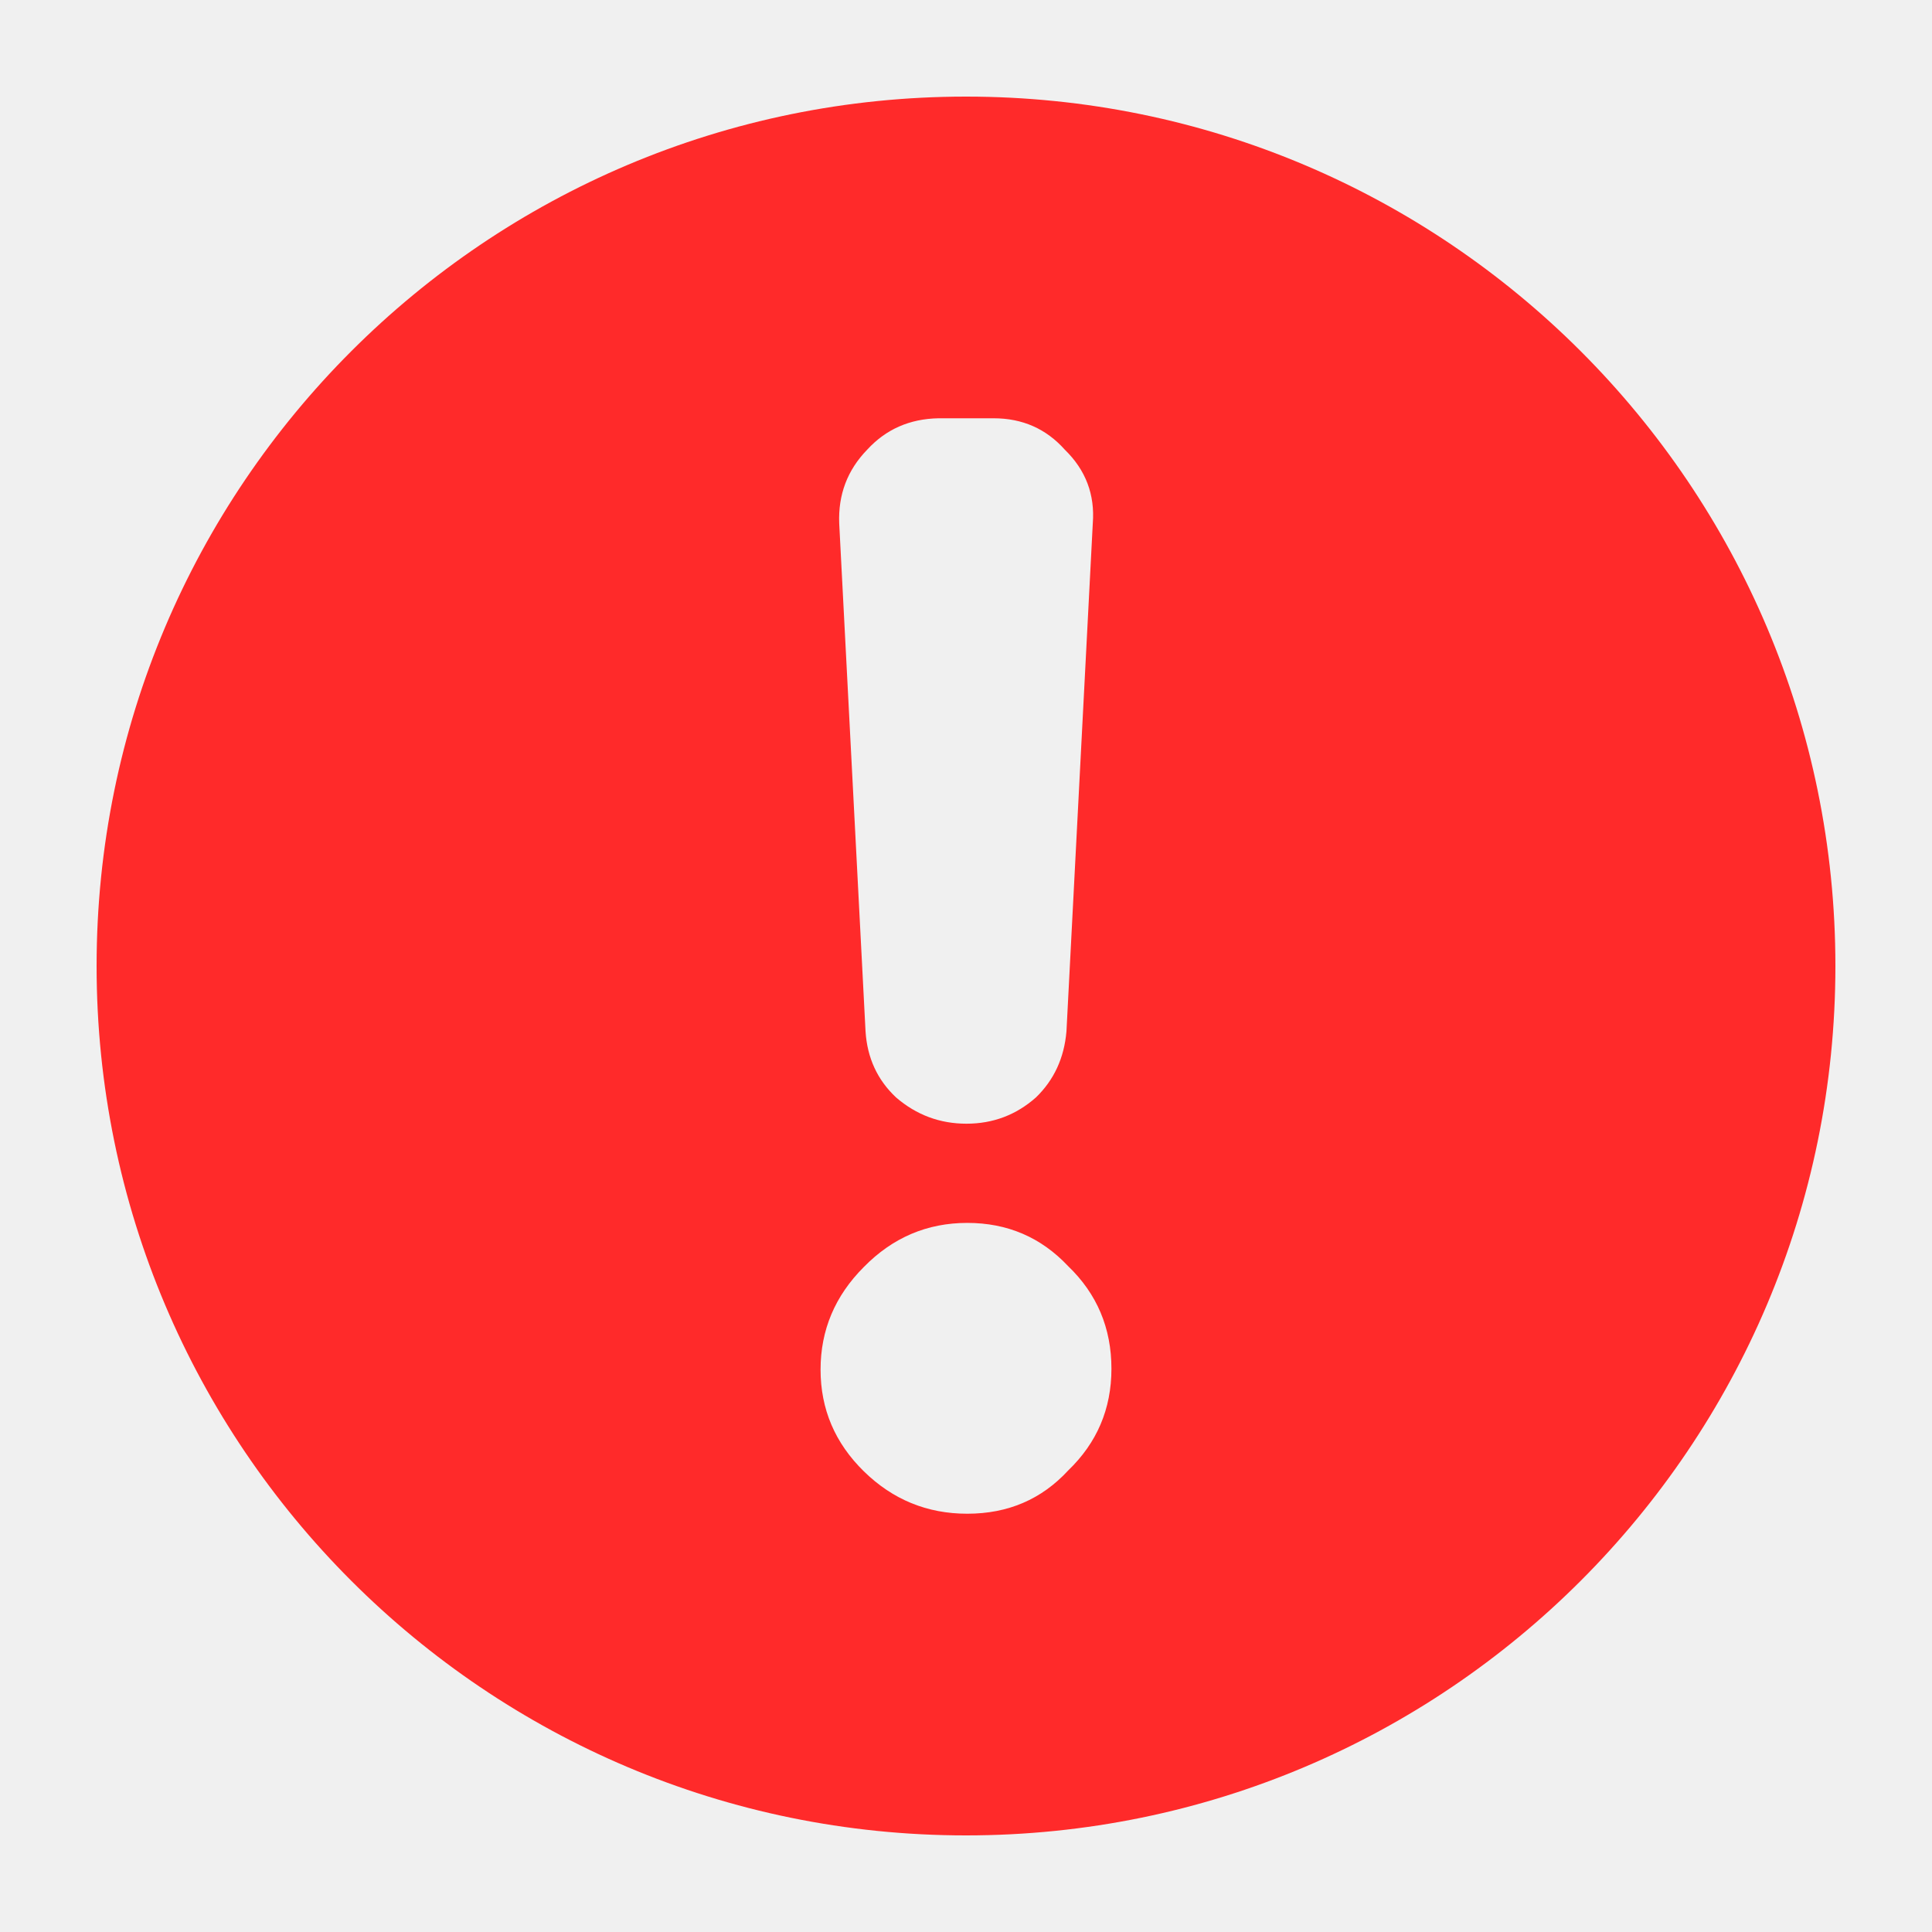
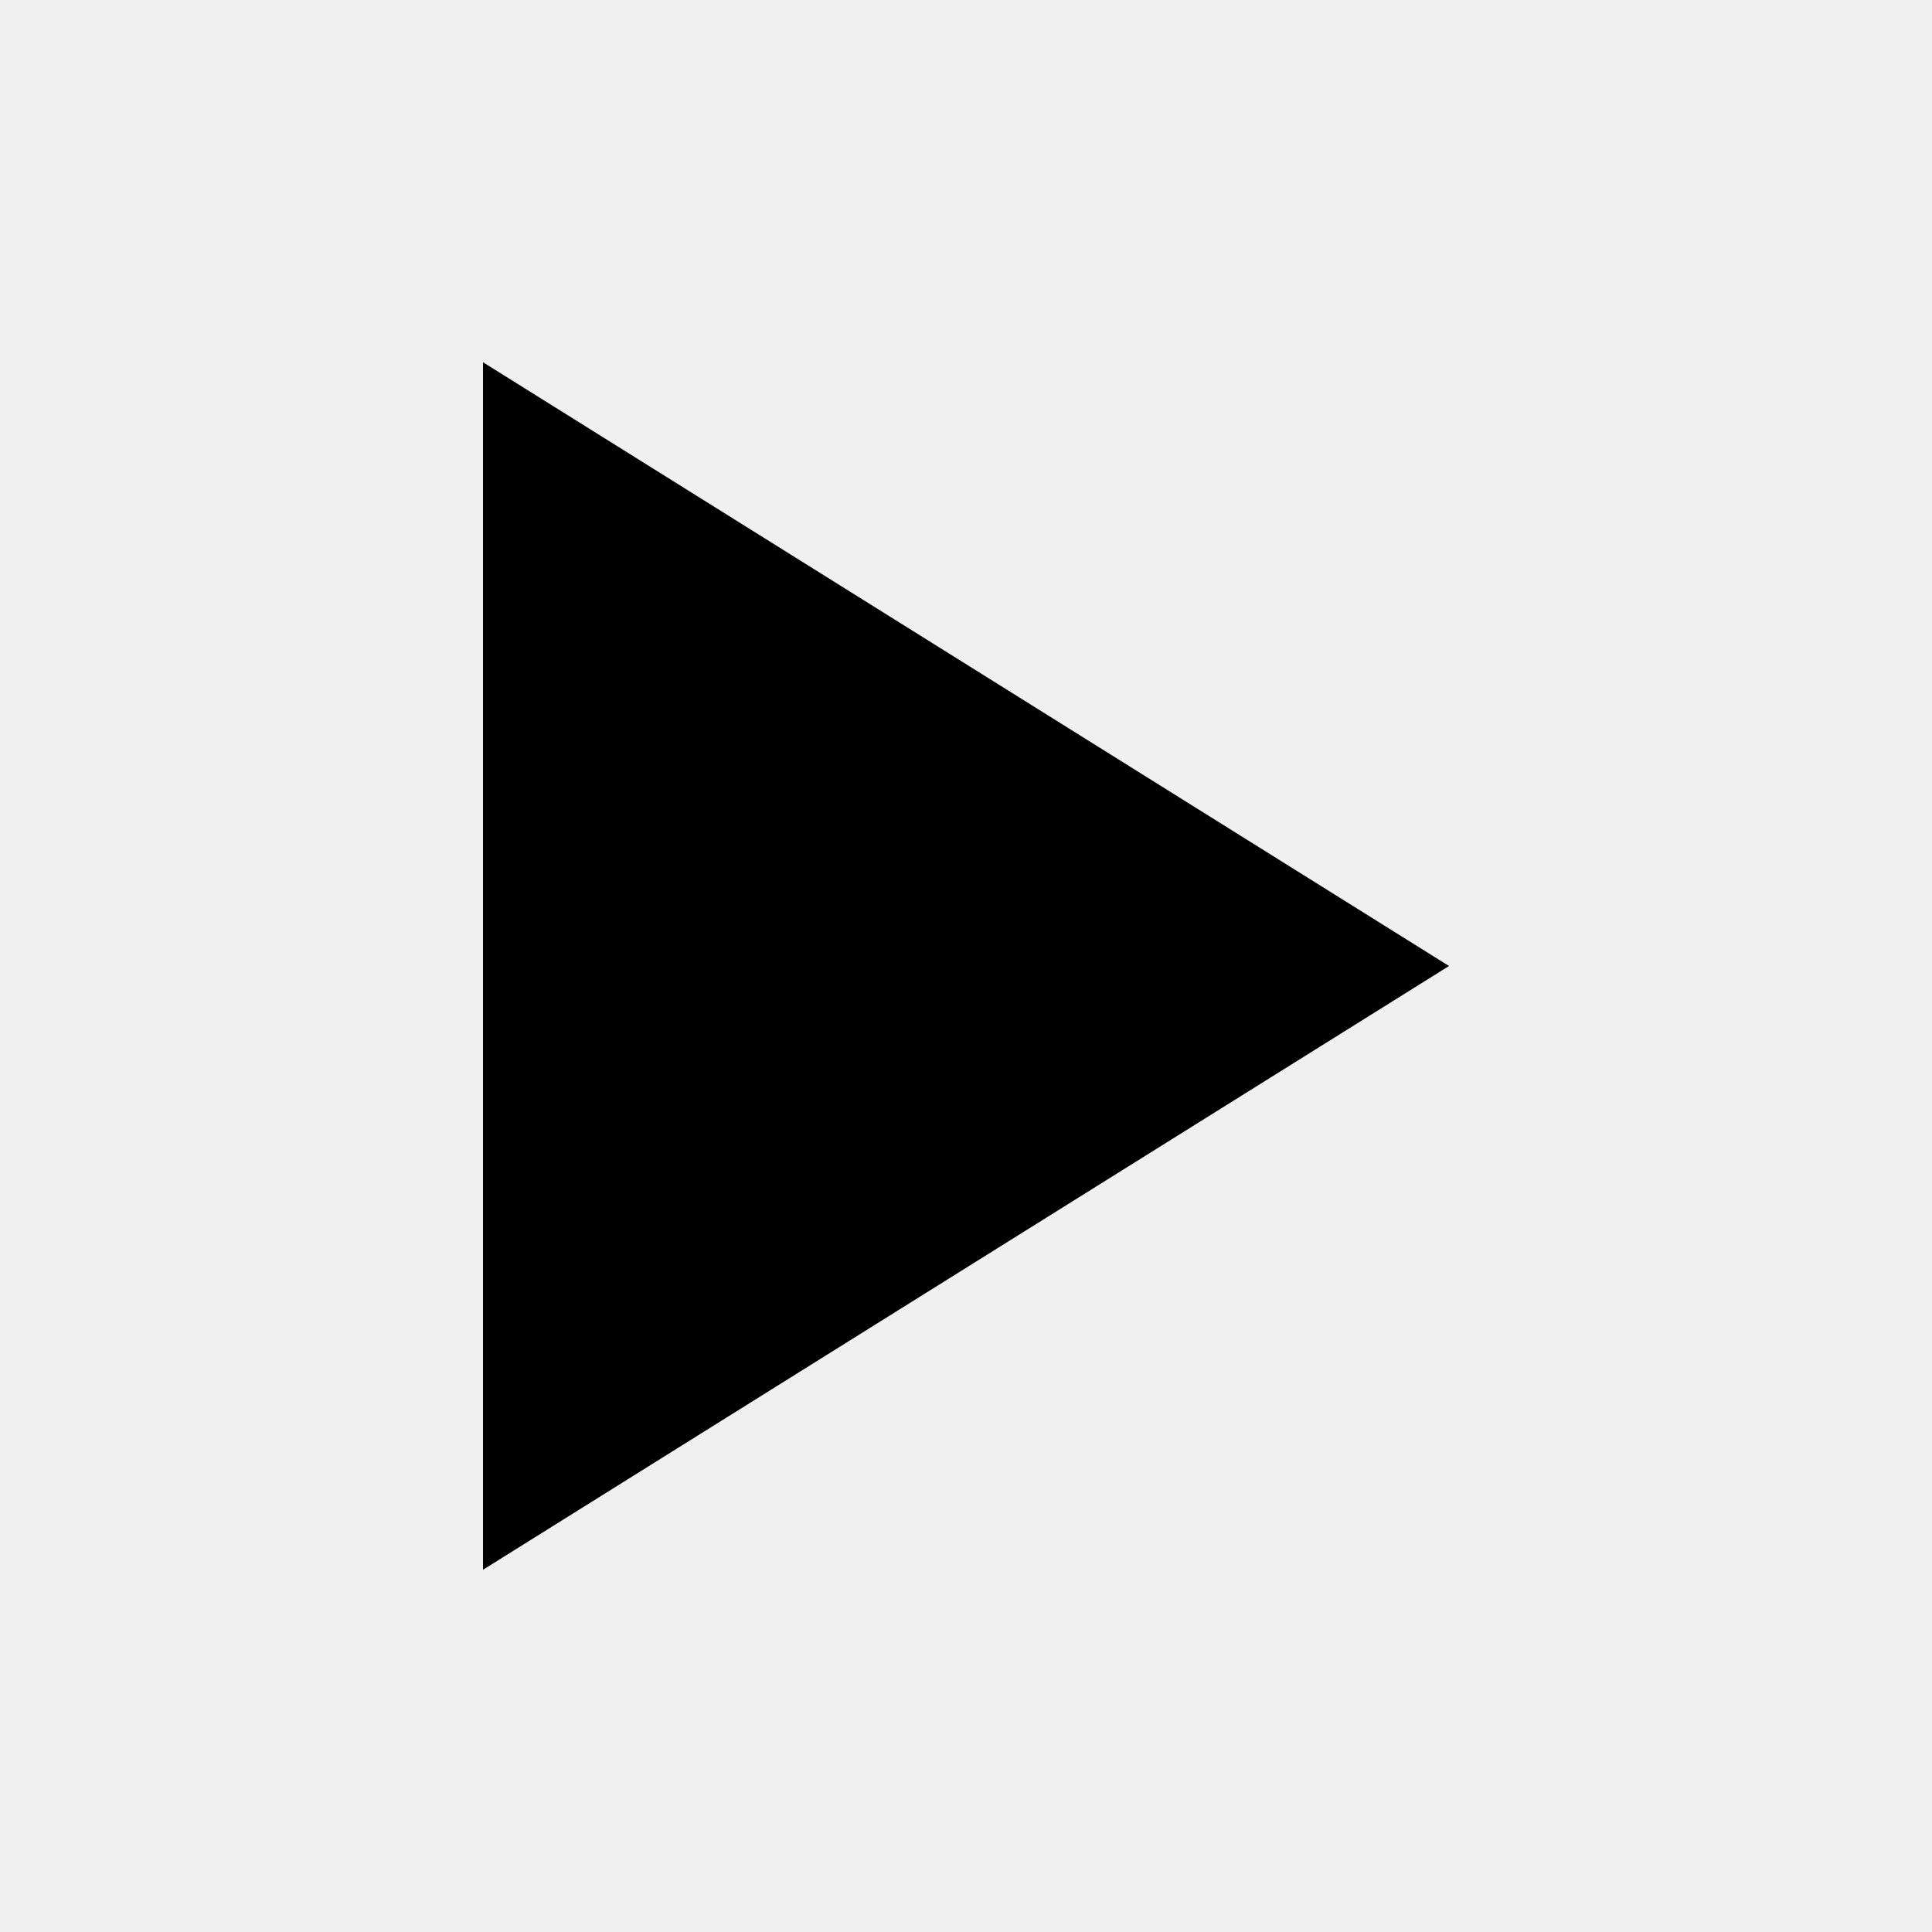
- <svg xmlns="http://www.w3.org/2000/svg" version="1.1" id="Layer_1" x="0px" y="0px" viewBox="0 0 72 72" style="enable-background:new 0 0 72 72;" xml:space="preserve">
-   <defs id="defs11" />
-   <style type="text/css" id="style2">
- 	.st0{fill:#66BD59;stroke:#FFFFFF;stroke-width:5;stroke-miterlimit:10;}
- 	.st1{fill:none;stroke:#FFFFFF;stroke-width:5;stroke-linecap:round;stroke-linejoin:round;stroke-miterlimit:10;}
- </style>
-   <path style="fill:#ff2a2a" d="M 36 3.6 A 32.4 32.4 0 0 0 3.6 36 A 32.4 32.4 0 0 0 36 68.4 A 32.4 32.4 0 0 0 68.4 36 A 32.4 32.4 0 0 0 36 3.6 z M 34.973 15.588 L 37.027 15.588 C 38.102 15.588 38.986 15.978 39.682 16.758 C 40.461 17.516 40.809 18.432 40.725 19.506 L 39.744 38.434 C 39.66 39.424 39.282 40.245 38.607 40.898 C 37.87 41.551 37.006 41.877 36.016 41.877 C 35.026 41.877 34.151 41.551 33.393 40.898 C 32.697 40.245 32.319 39.424 32.256 38.434 L 31.275 19.506 C 31.233 18.432 31.581 17.516 32.318 16.758 C 33.014 15.999 33.898 15.609 34.973 15.588 z M 36.047 45.574 C 37.543 45.574 38.796 46.111 39.807 47.186 C 40.881 48.218 41.42 49.493 41.42 51.01 C 41.42 52.505 40.881 53.769 39.807 54.801 C 38.817 55.875 37.564 56.412 36.047 56.412 C 34.551 56.412 33.268 55.885 32.193 54.832 C 31.119 53.779 30.58 52.516 30.58 51.041 C 30.58 49.566 31.119 48.291 32.193 47.217 C 33.268 46.121 34.551 45.574 36.047 45.574 z " id="circle4" />
+ <svg xmlns="http://www.w3.org/2000/svg" height="512px" id="Layer_1" style="enable-background:new 0 0 512 512;" version="1.1" viewBox="0 0 512 512" width="512px" xml:space="preserve">
+   <g>
+     <path d="M128,96v320l256-160L128,96L128,96z" />
+   </g>
</svg>
